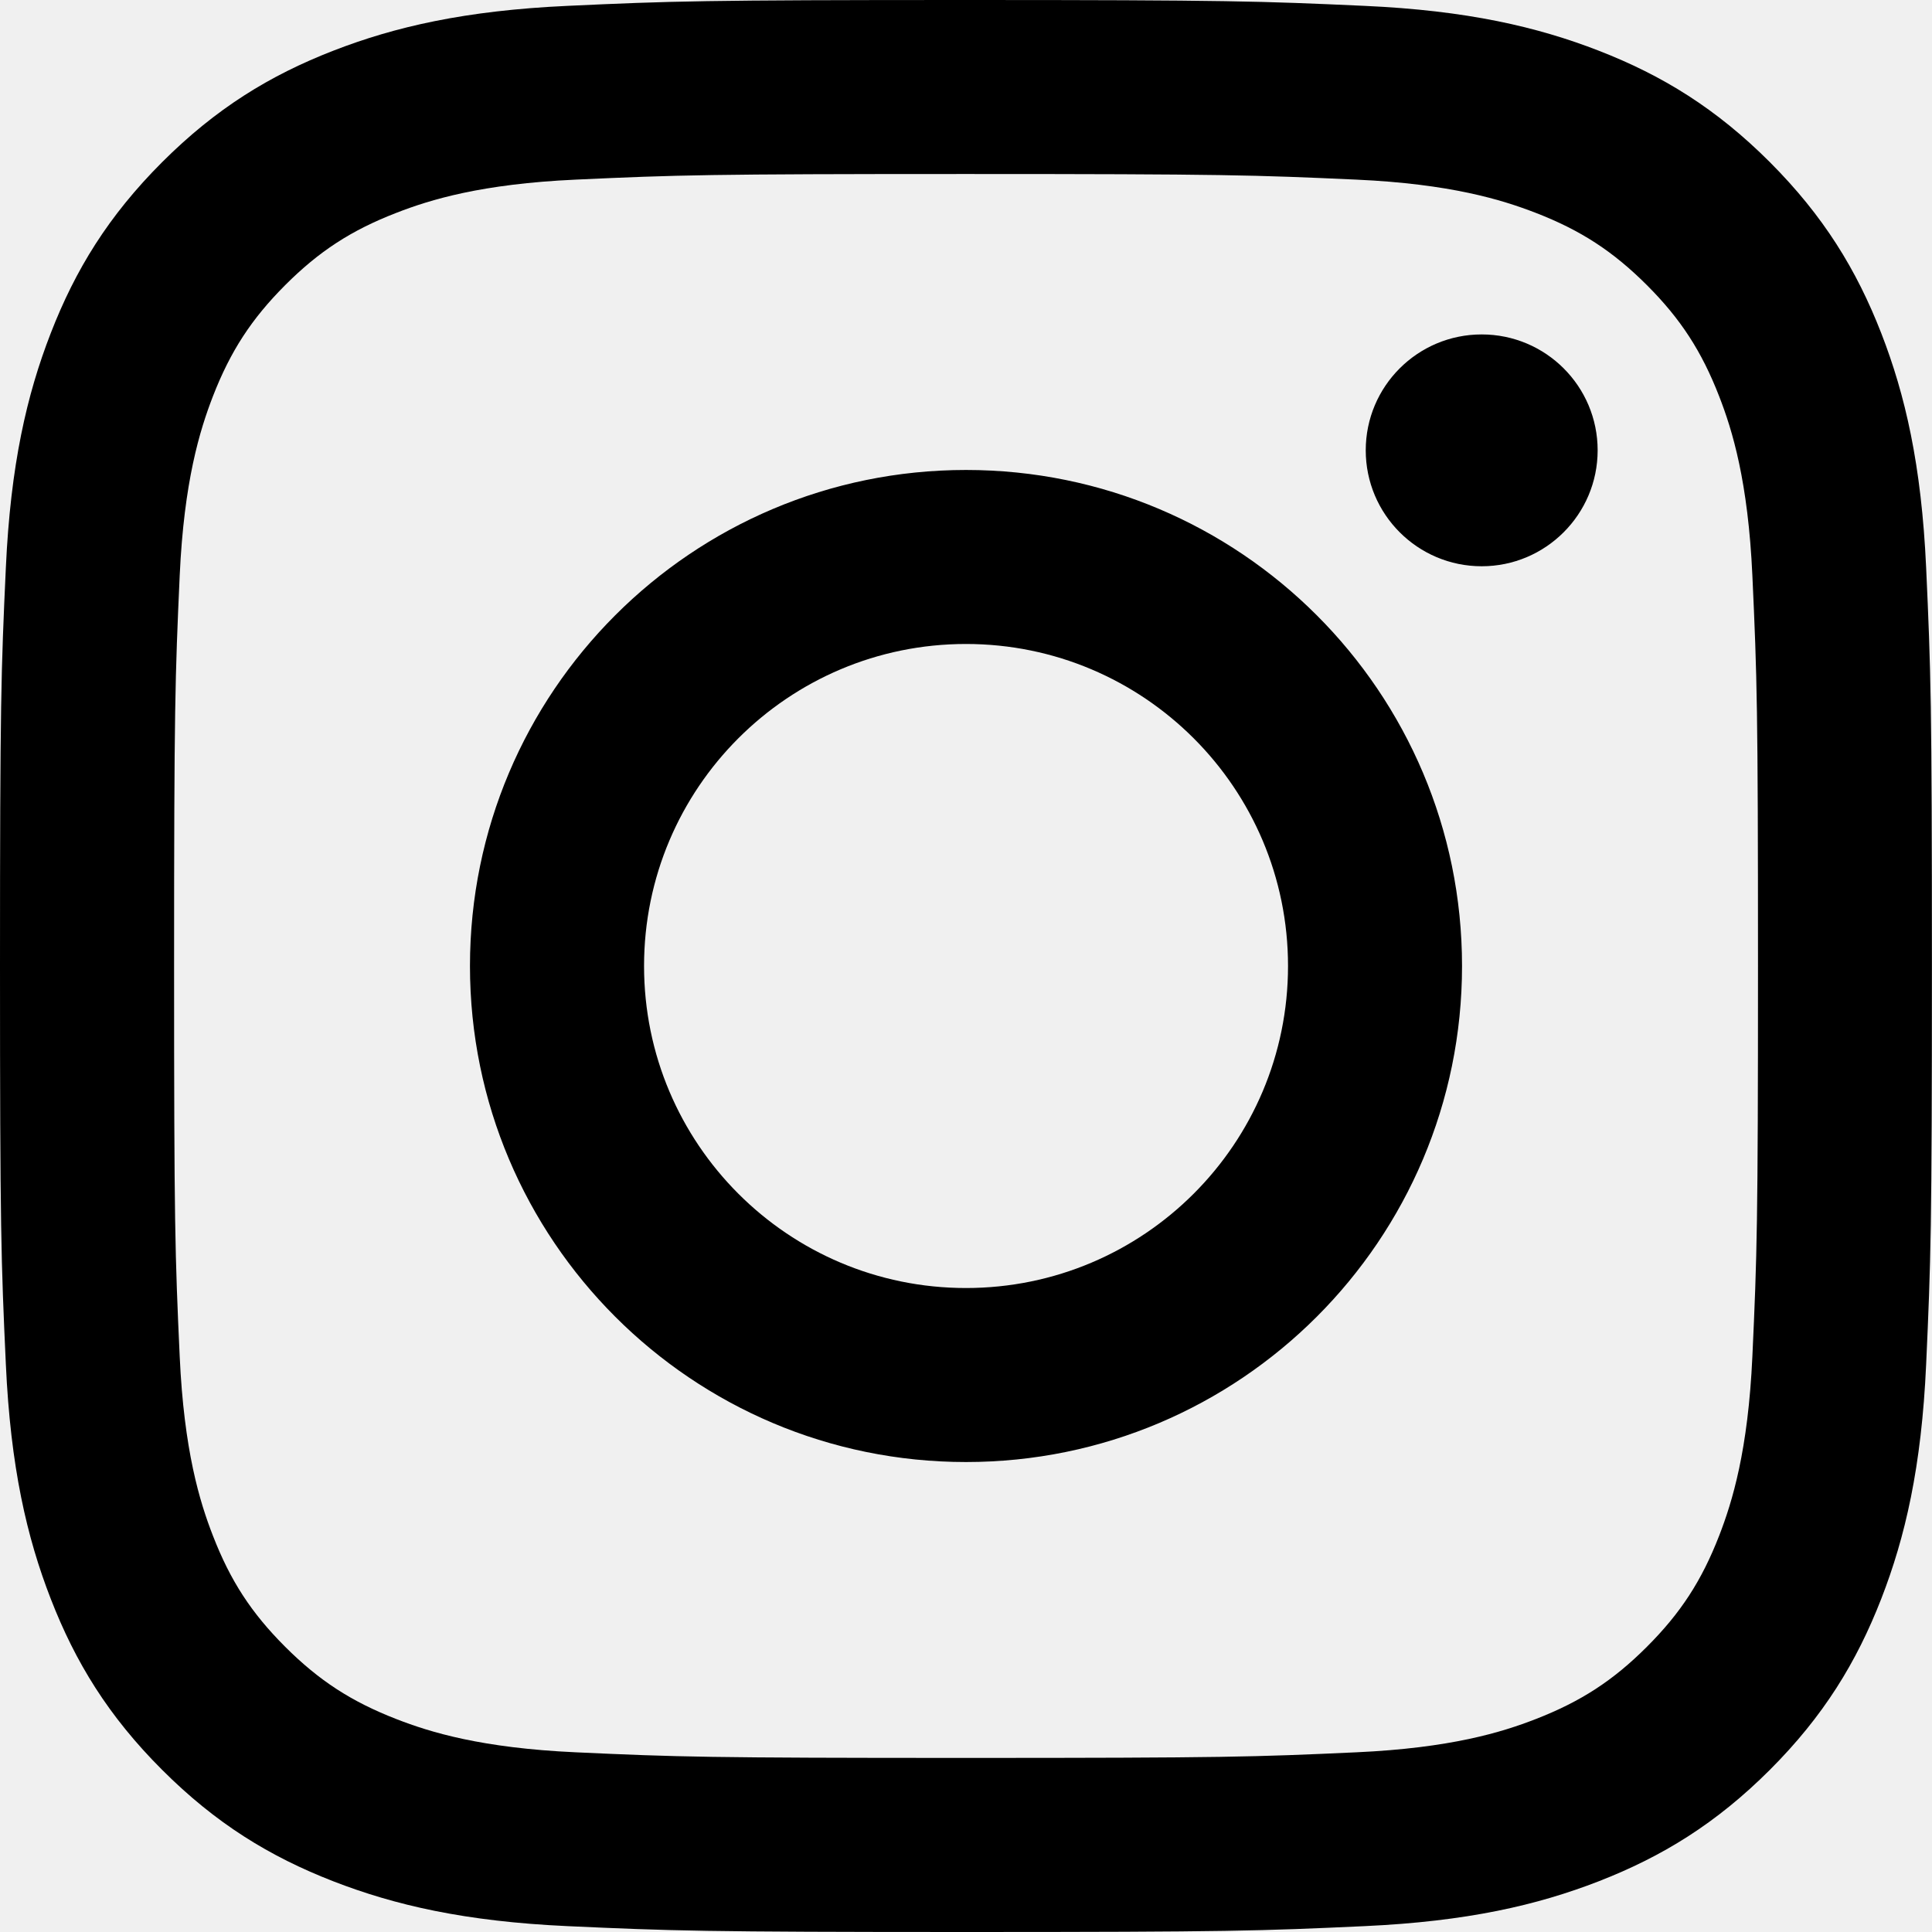
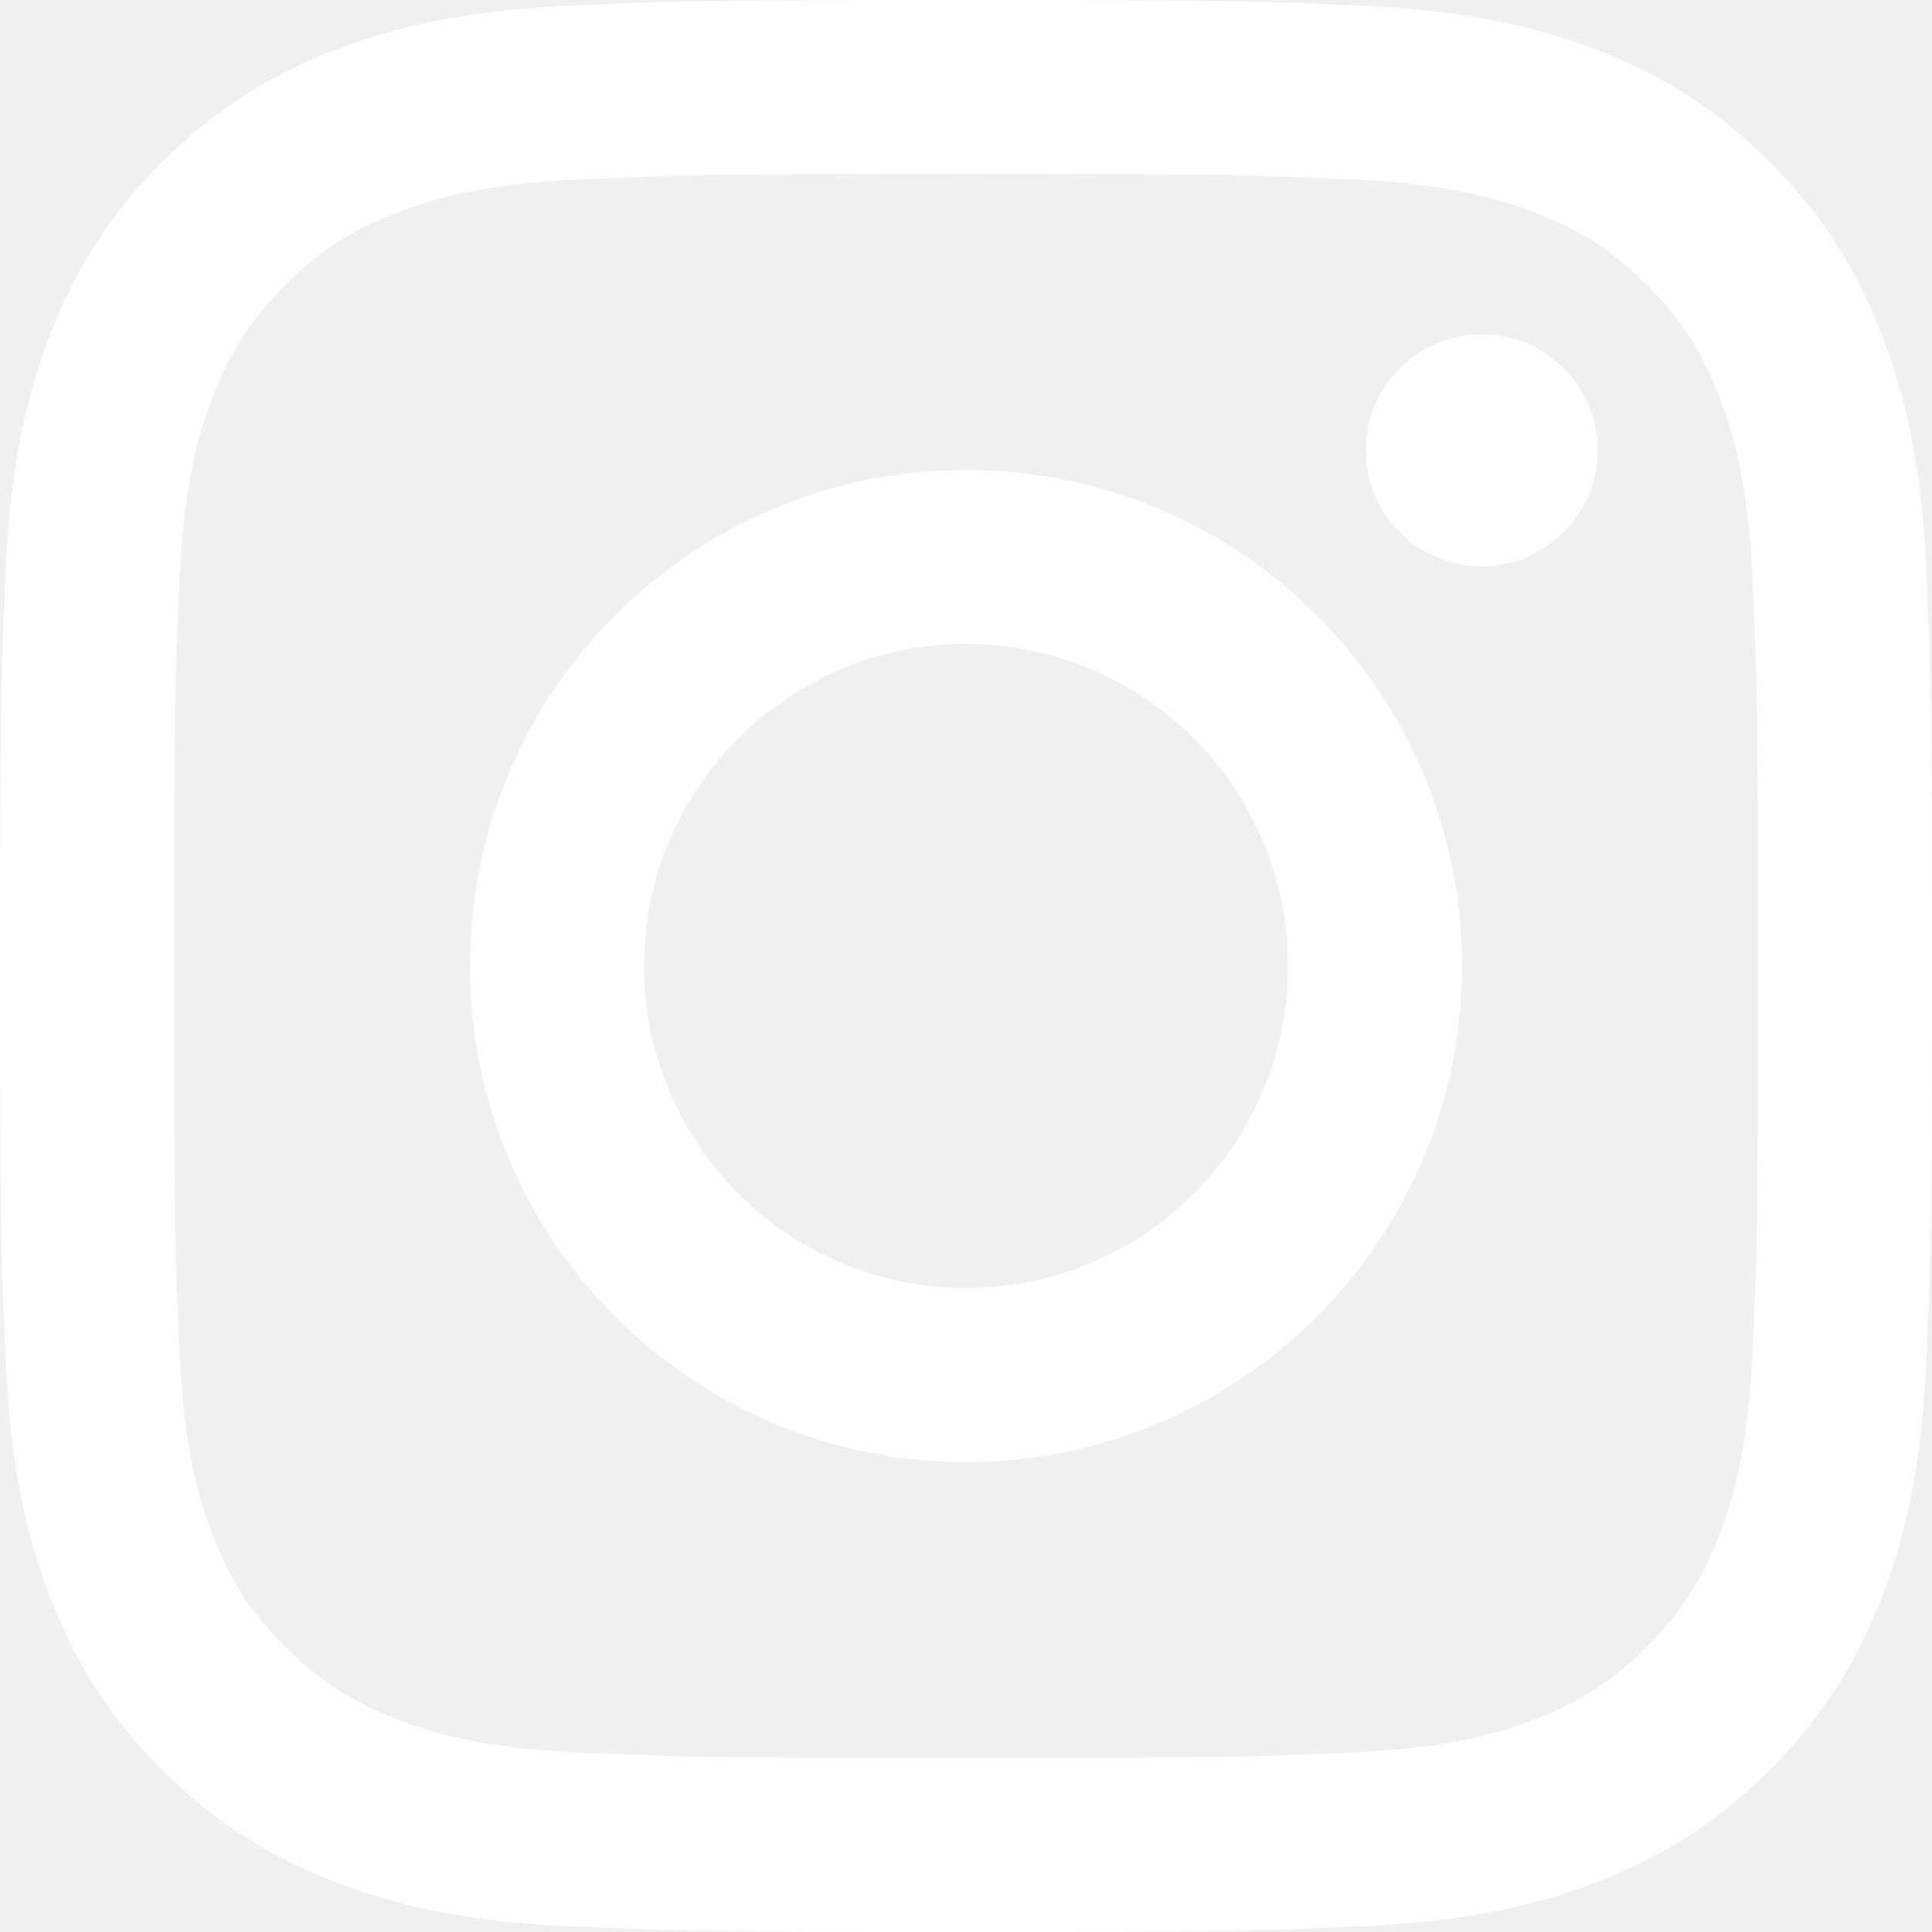
- <svg xmlns="http://www.w3.org/2000/svg" viewBox="0 0 2476 2476" width="2500" height="2500">
+ <svg xmlns="http://www.w3.org/2000/svg" fill="#ffffff" viewBox="0 0 2476 2476" width="2500" height="2500">
  <path d="M825.4 1238c0-227.9 184.7-412.7 412.6-412.7 227.9 0 412.7 184.8 412.7 412.7 0 227.9-184.8 412.7-412.7 412.7-227.9 0-412.6-184.8-412.6-412.7m-223.1 0c0 351.1 284.6 635.7 635.7 635.7s635.7-284.6 635.7-635.7-284.6-635.7-635.7-635.7S602.3 886.9 602.3 1238m1148-660.9c0 82 66.5 148.6 148.6 148.6 82 0 148.6-66.6 148.6-148.6s-66.5-148.5-148.6-148.5-148.6 66.5-148.6 148.5M737.8 2245.7c-120.7-5.5-186.3-25.6-229.9-42.6-57.8-22.5-99-49.3-142.4-92.6-43.3-43.3-70.2-84.5-92.6-142.3-17-43.6-37.1-109.2-42.6-229.9-6-130.5-7.2-169.7-7.2-500.3s1.3-369.7 7.2-500.3c5.5-120.7 25.7-186.2 42.6-229.9 22.5-57.8 49.3-99 92.6-142.4 43.3-43.3 84.5-70.2 142.4-92.6 43.6-17 109.2-37.1 229.9-42.6 130.5-6 169.7-7.2 500.2-7.2 330.6 0 369.7 1.3 500.3 7.2 120.7 5.5 186.2 25.7 229.9 42.6 57.8 22.4 99 49.3 142.4 92.6 43.3 43.3 70.1 84.6 92.6 142.4 17 43.6 37.1 109.2 42.6 229.9 6 130.6 7.2 169.7 7.2 500.3 0 330.5-1.2 369.7-7.2 500.3-5.5 120.7-25.7 186.3-42.6 229.9-22.5 57.8-49.3 99-92.6 142.3-43.3 43.3-84.6 70.1-142.4 92.6-43.6 17-109.2 37.1-229.9 42.6-130.5 6-169.7 7.2-500.3 7.2-330.5 0-369.7-1.2-500.2-7.2M727.6 7.5c-131.8 6-221.8 26.9-300.5 57.5-81.4 31.6-150.4 74-219.3 142.8C139 276.6 96.6 345.6 65 427.1 34.4 505.8 13.5 595.8 7.5 727.6 1.4 859.6 0 901.8 0 1238s1.4 378.4 7.5 510.4c6 131.8 26.9 221.8 57.5 300.5 31.6 81.4 73.9 150.5 142.8 219.3 68.8 68.8 137.8 111.1 219.3 142.8 78.8 30.6 168.7 51.5 300.5 57.5 132.1 6 174.2 7.5 510.4 7.5 336.3 0 378.4-1.4 510.4-7.5 131.8-6 221.8-26.9 300.5-57.5 81.4-31.7 150.4-74 219.3-142.8 68.8-68.8 111.1-137.9 142.8-219.3 30.6-78.7 51.6-168.7 57.5-300.5 6-132.1 7.4-174.2 7.4-510.4s-1.4-378.4-7.4-510.4c-6-131.8-26.9-221.8-57.5-300.5-31.7-81.4-74-150.4-142.8-219.3C2199.4 139 2130.3 96.6 2049 65c-78.8-30.6-168.8-51.6-300.5-57.5-132-6-174.2-7.5-510.4-7.5-336.3 0-378.4 1.4-510.5 7.5" />
</svg>
